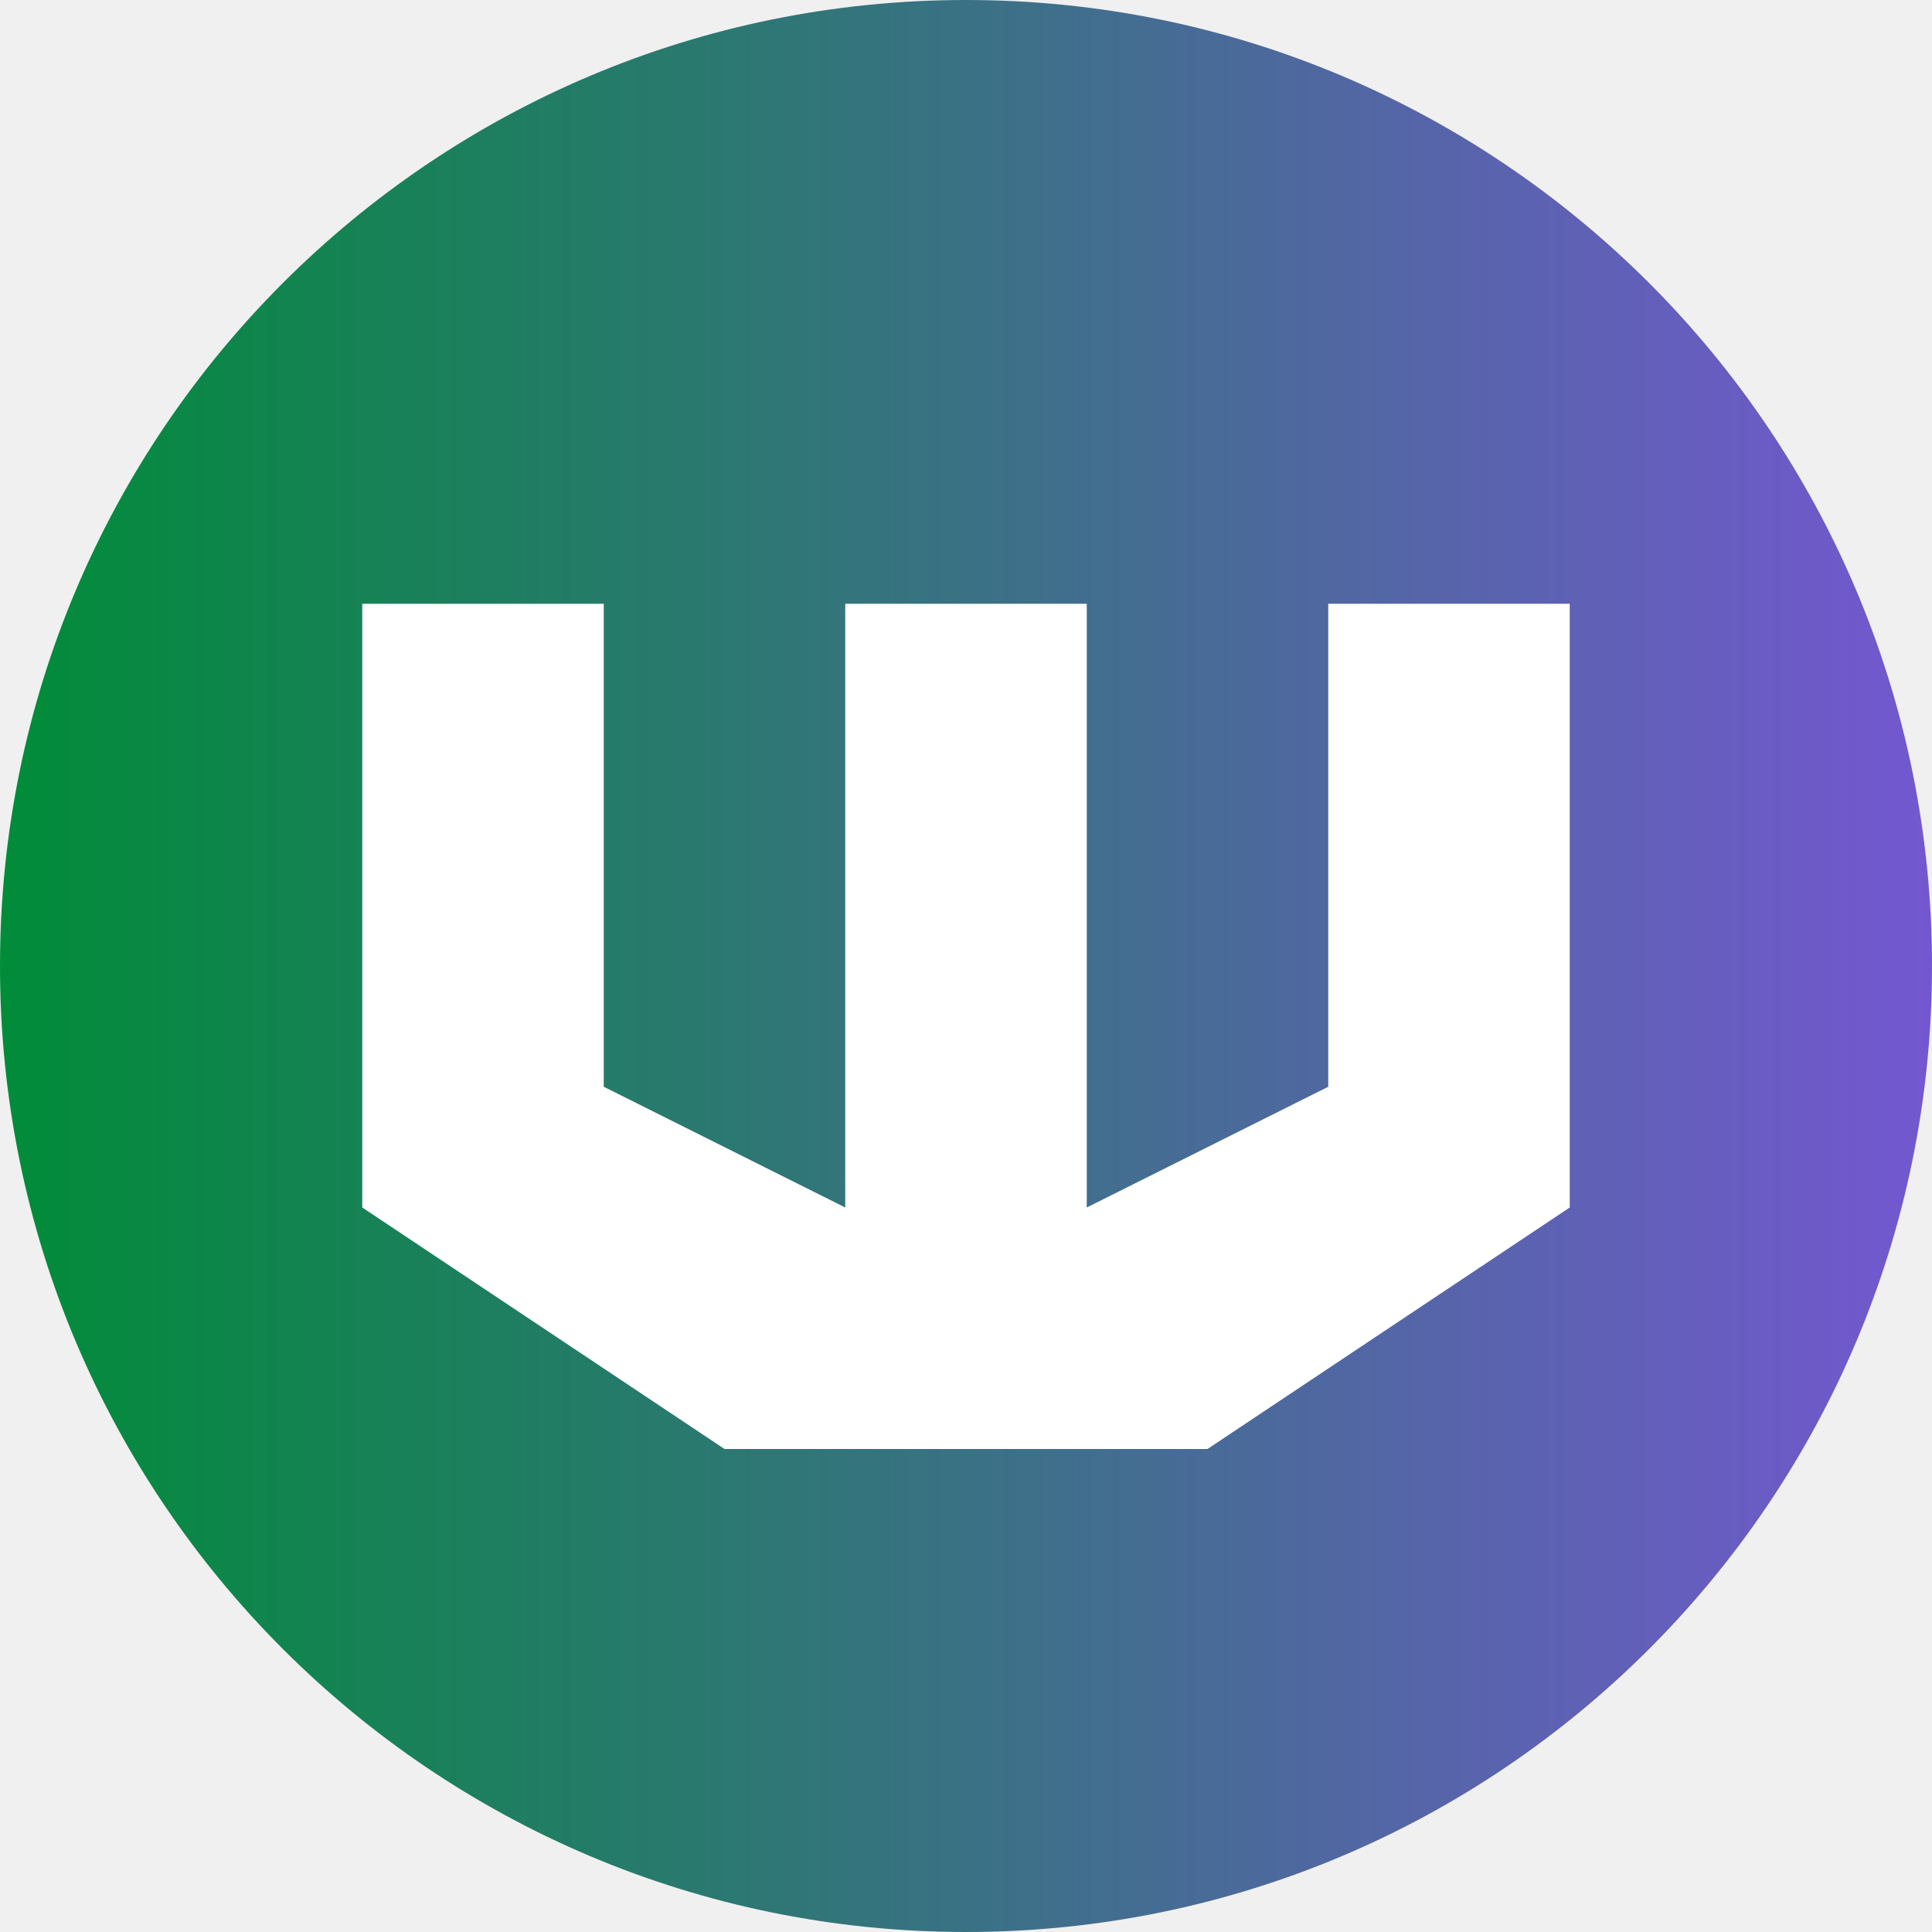
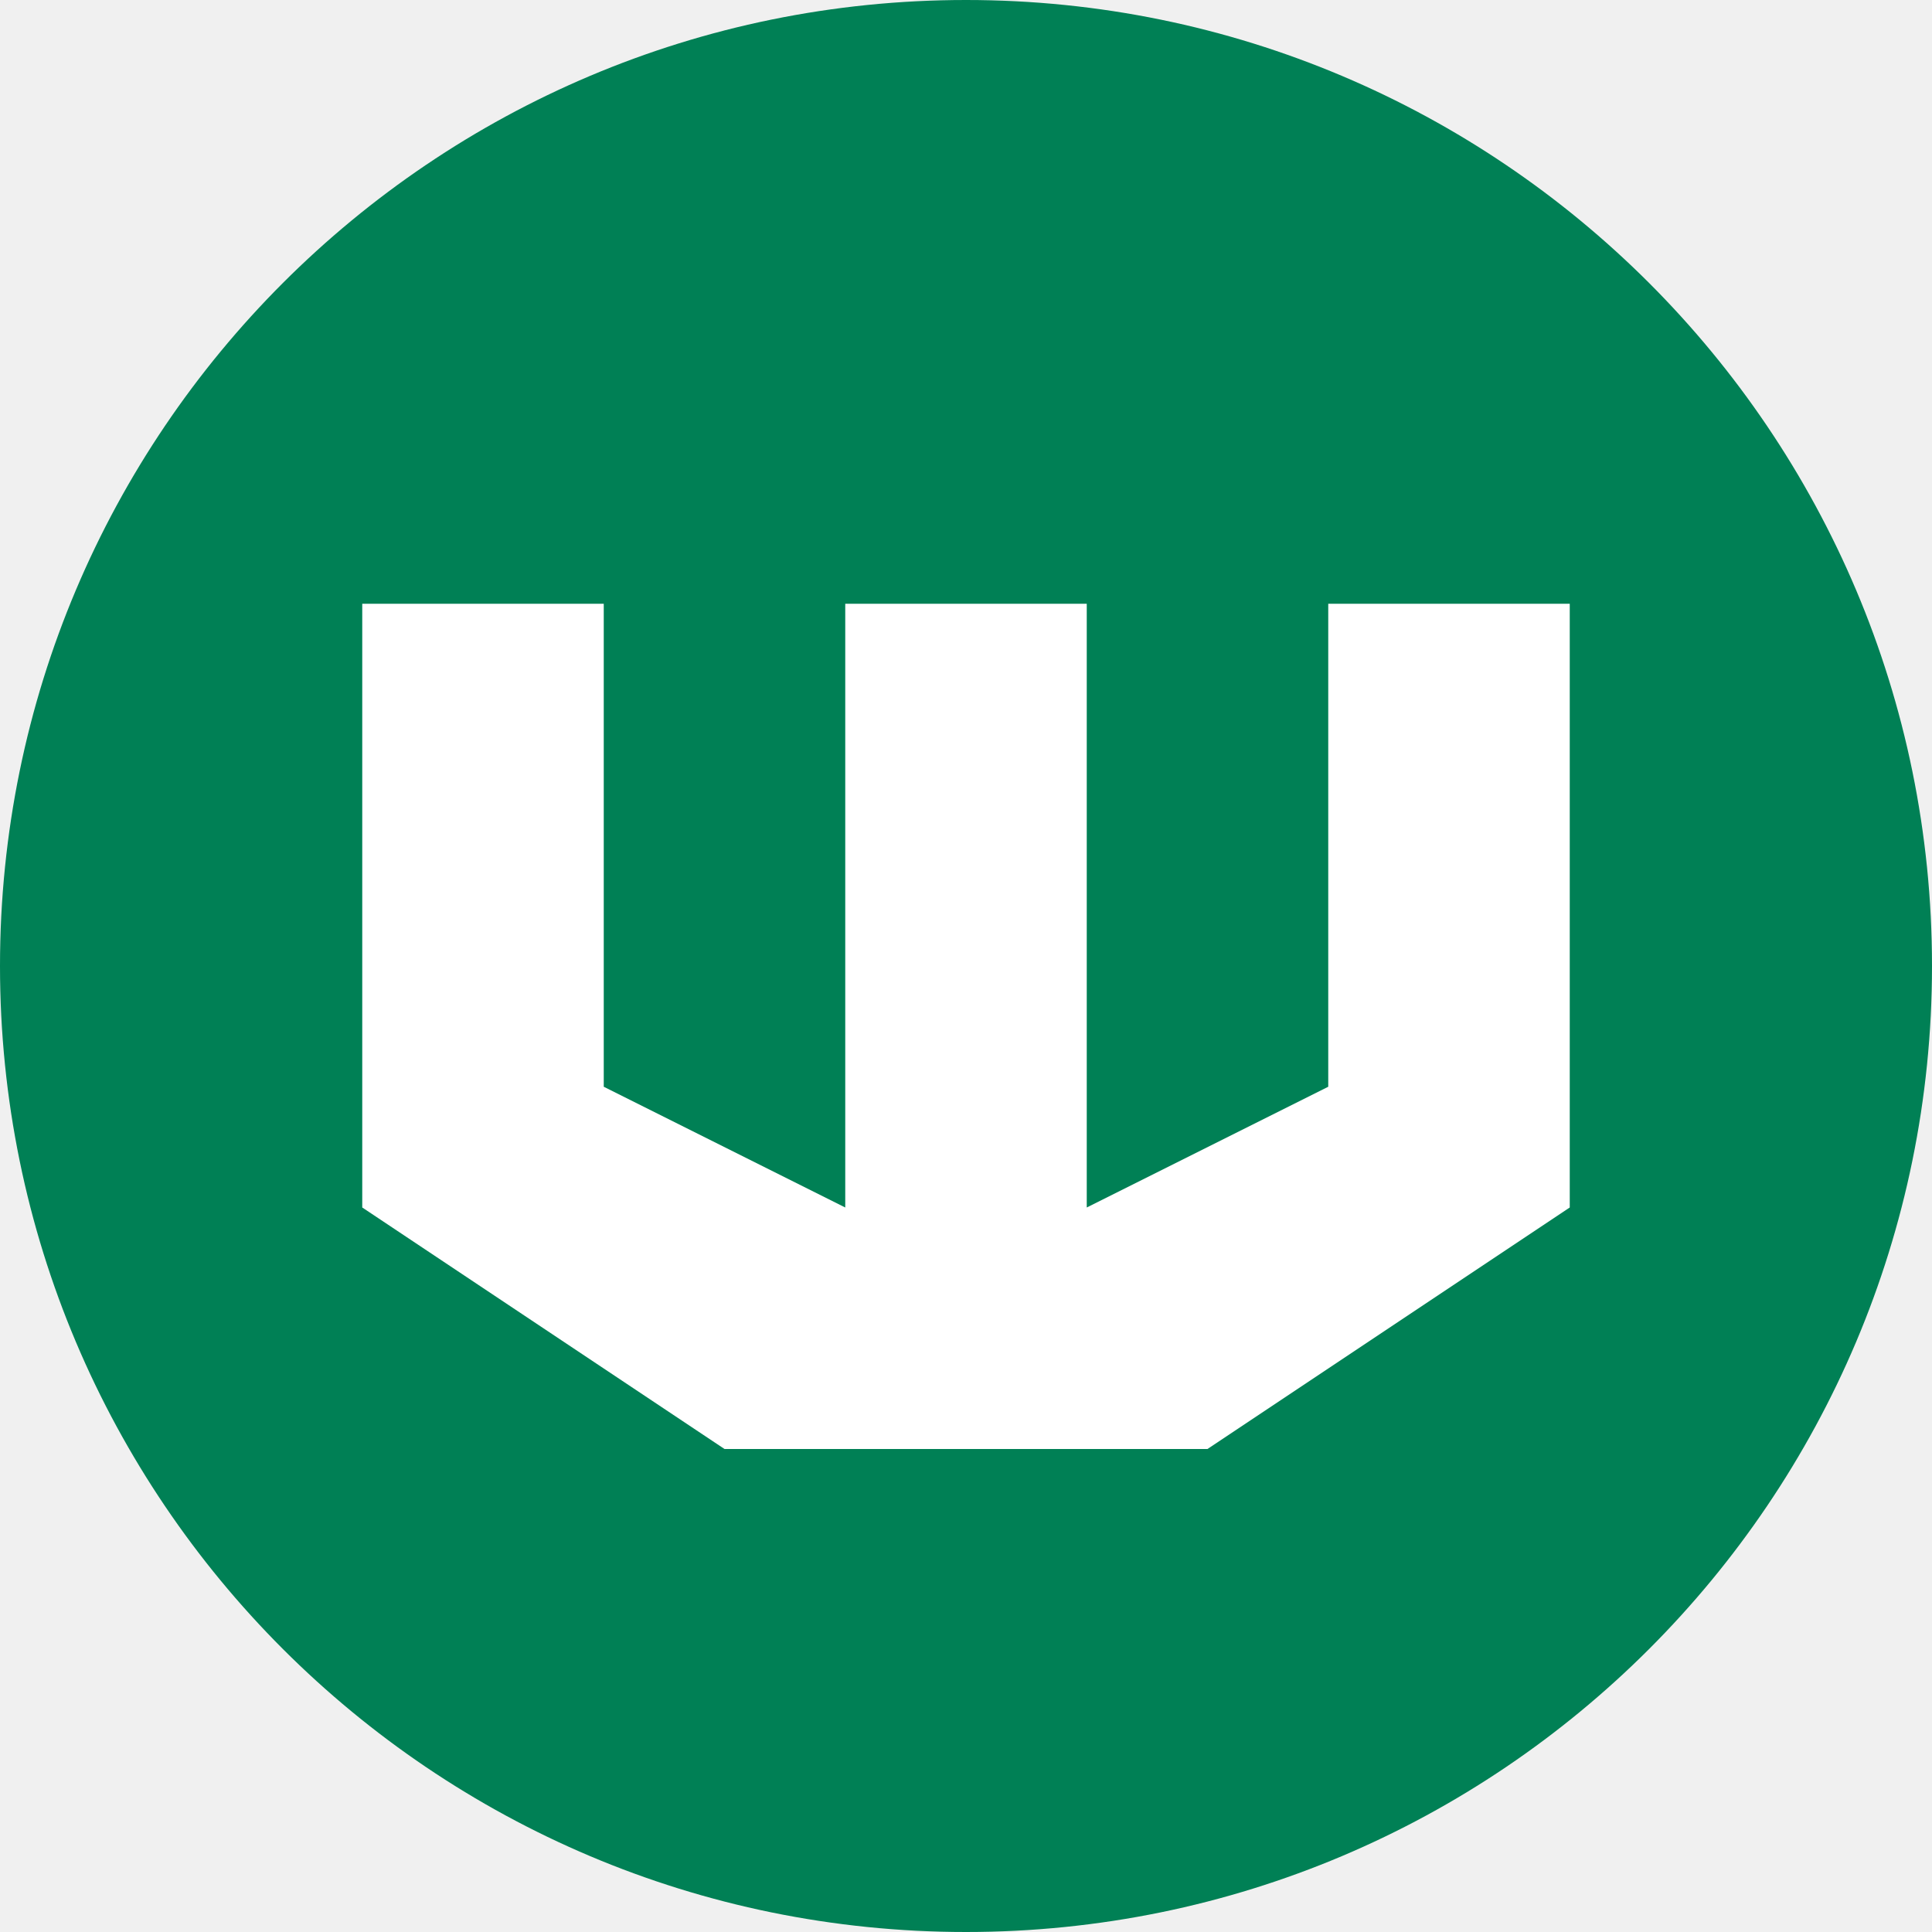
<svg xmlns="http://www.w3.org/2000/svg" width="100%" height="100%" viewBox="0 0 16 16" version="1.1" xml:space="preserve" style="fill-rule:evenodd;clip-rule:evenodd;stroke-linejoin:round;stroke-miterlimit:2;">
-   <circle cx="8" cy="8" r="8" style="fill:url(#_Linear1);" />
+   <circle cx="8" cy="8" r="8" style="fill:#008055;" />
  <path d="M6,12l4,0l3,-2l-0,-5l-2,0l-0,4l-2,1l-0,-5l-2,0l-0,5l-2,-1l-0,-4l-2,0l-0,5l3,2Z" style="fill:#fff;fill-rule:nonzero;" />
-   <defs>
-     <linearGradient id="_Linear1" x1="0" y1="0" x2="1" y2="0" gradientUnits="userSpaceOnUse" gradientTransform="matrix(16,0,0,16,0,8)">
-       <stop offset="0" style="stop-color:#008c38;stop-opacity:1" />
-       <stop offset="1" style="stop-color:#7457d1;stop-opacity:1" />
-     </linearGradient>
-   </defs>
</svg>
